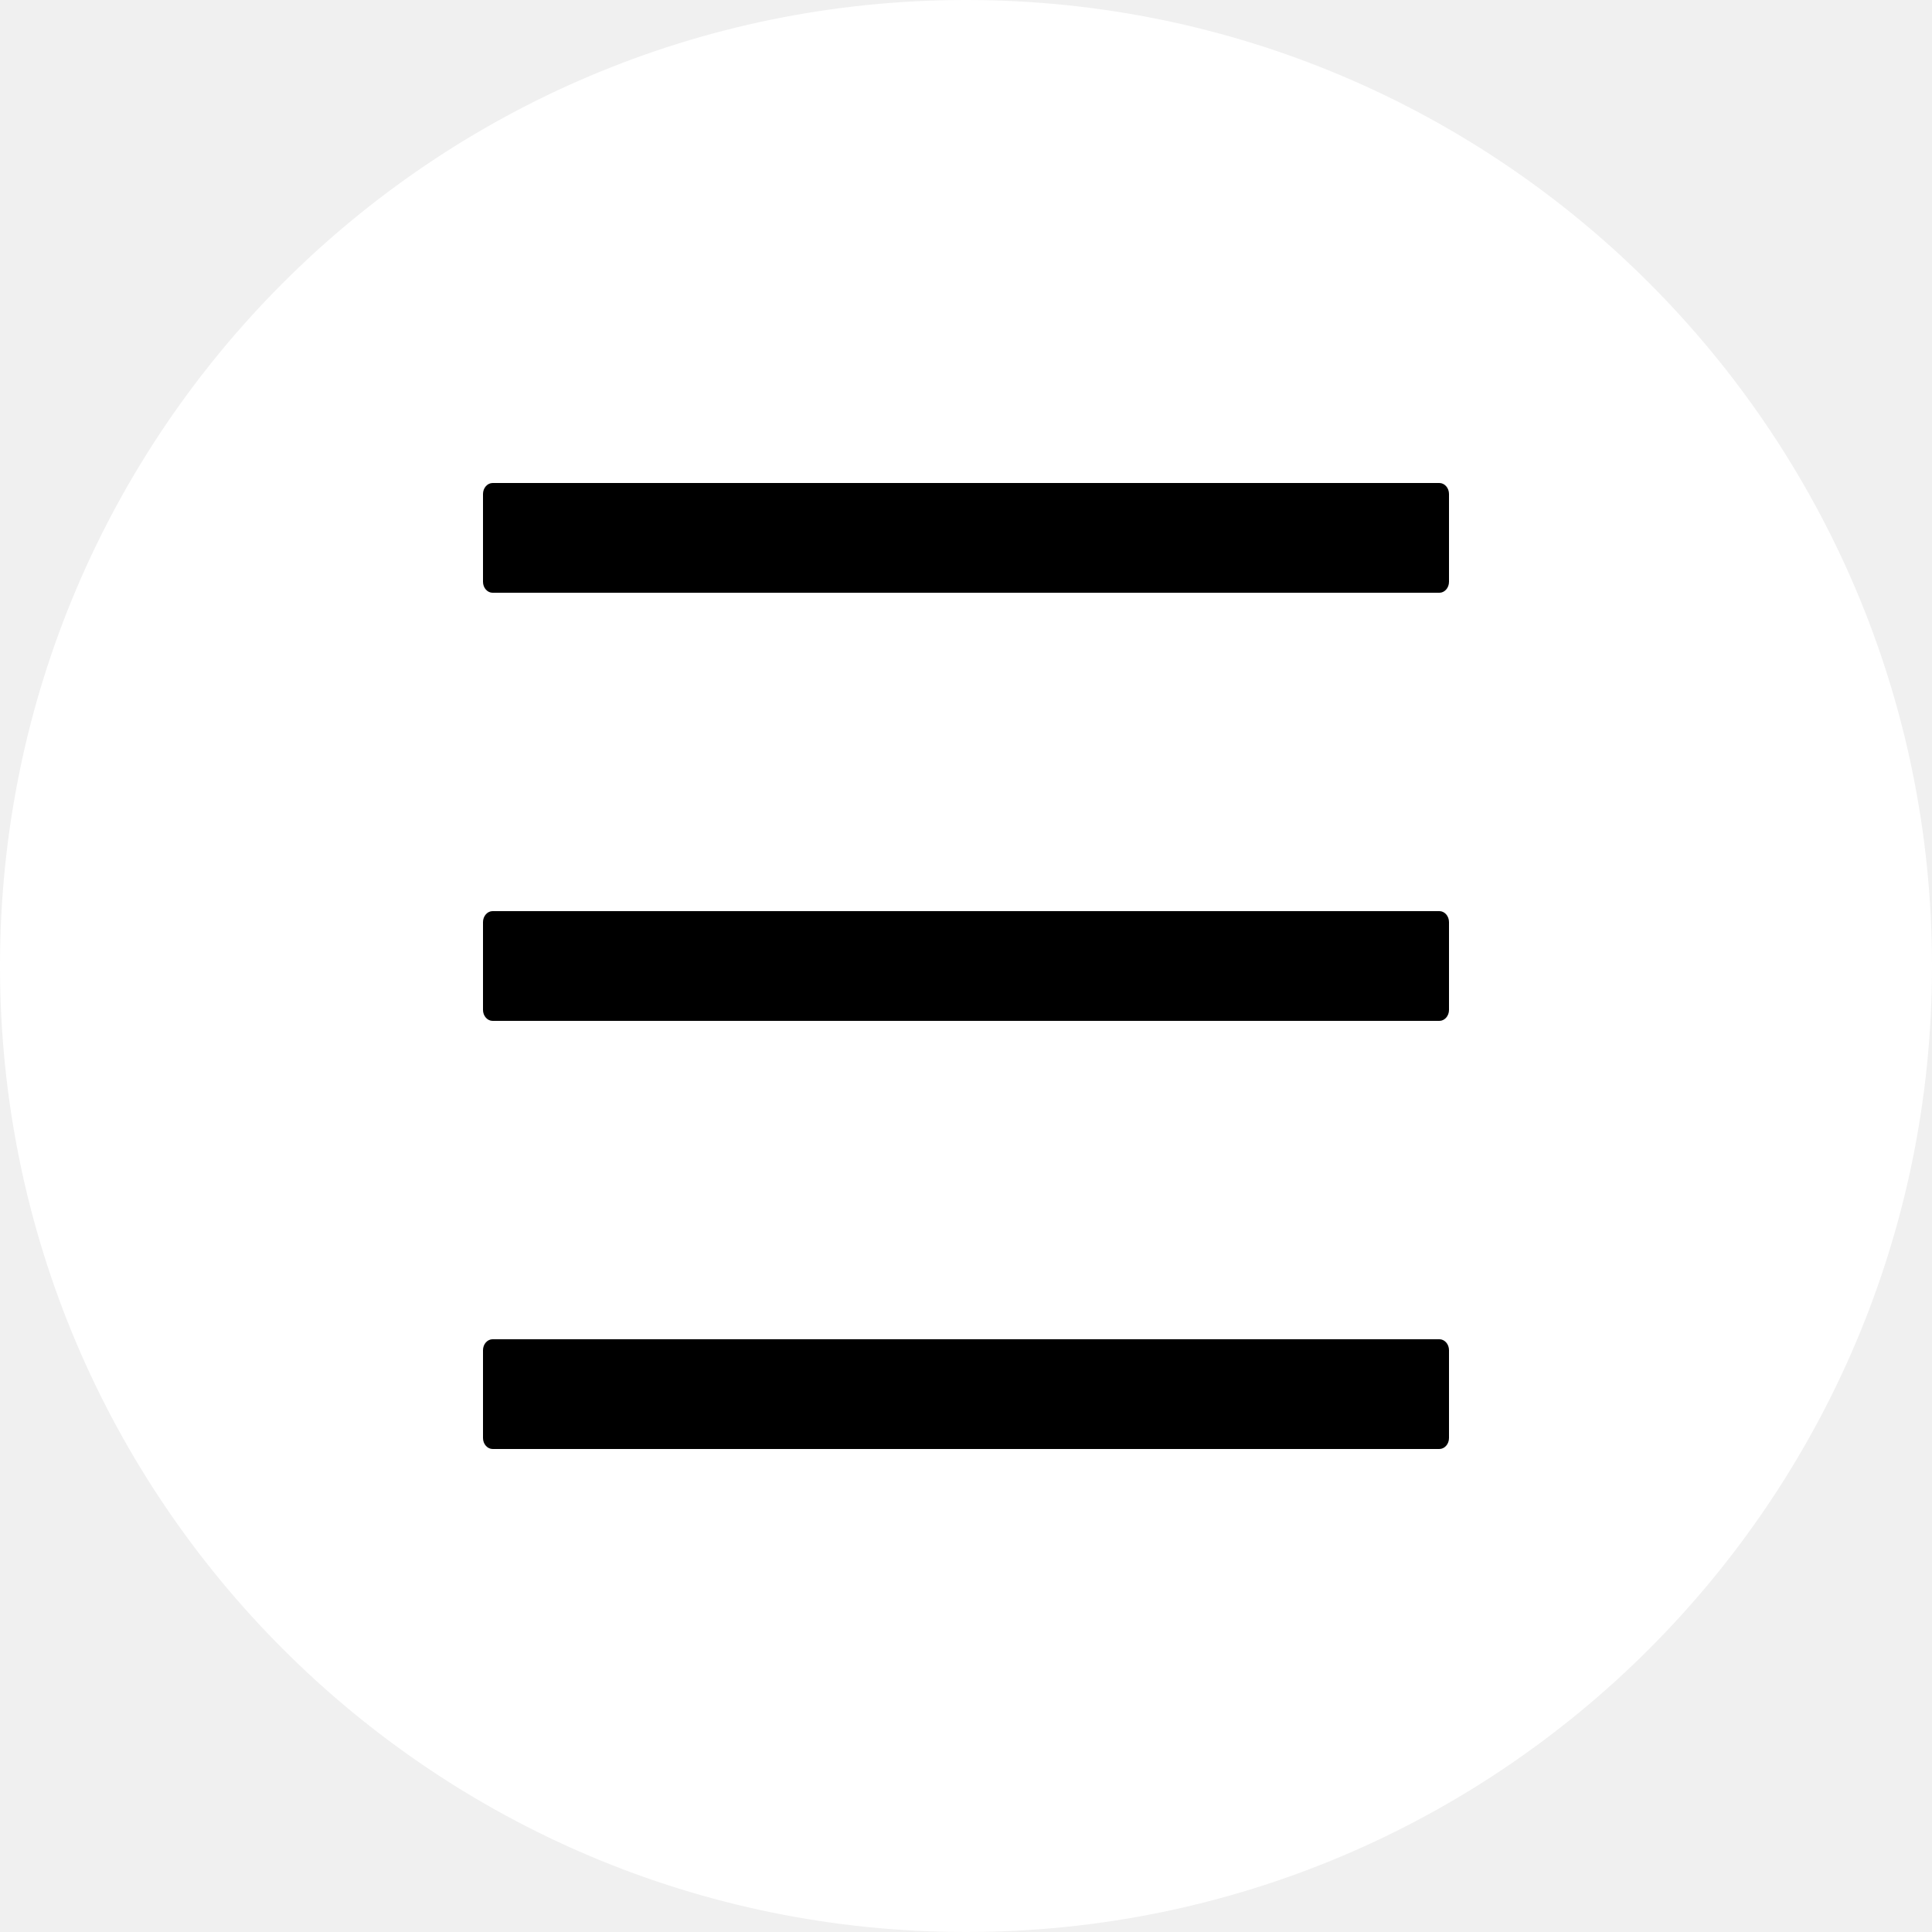
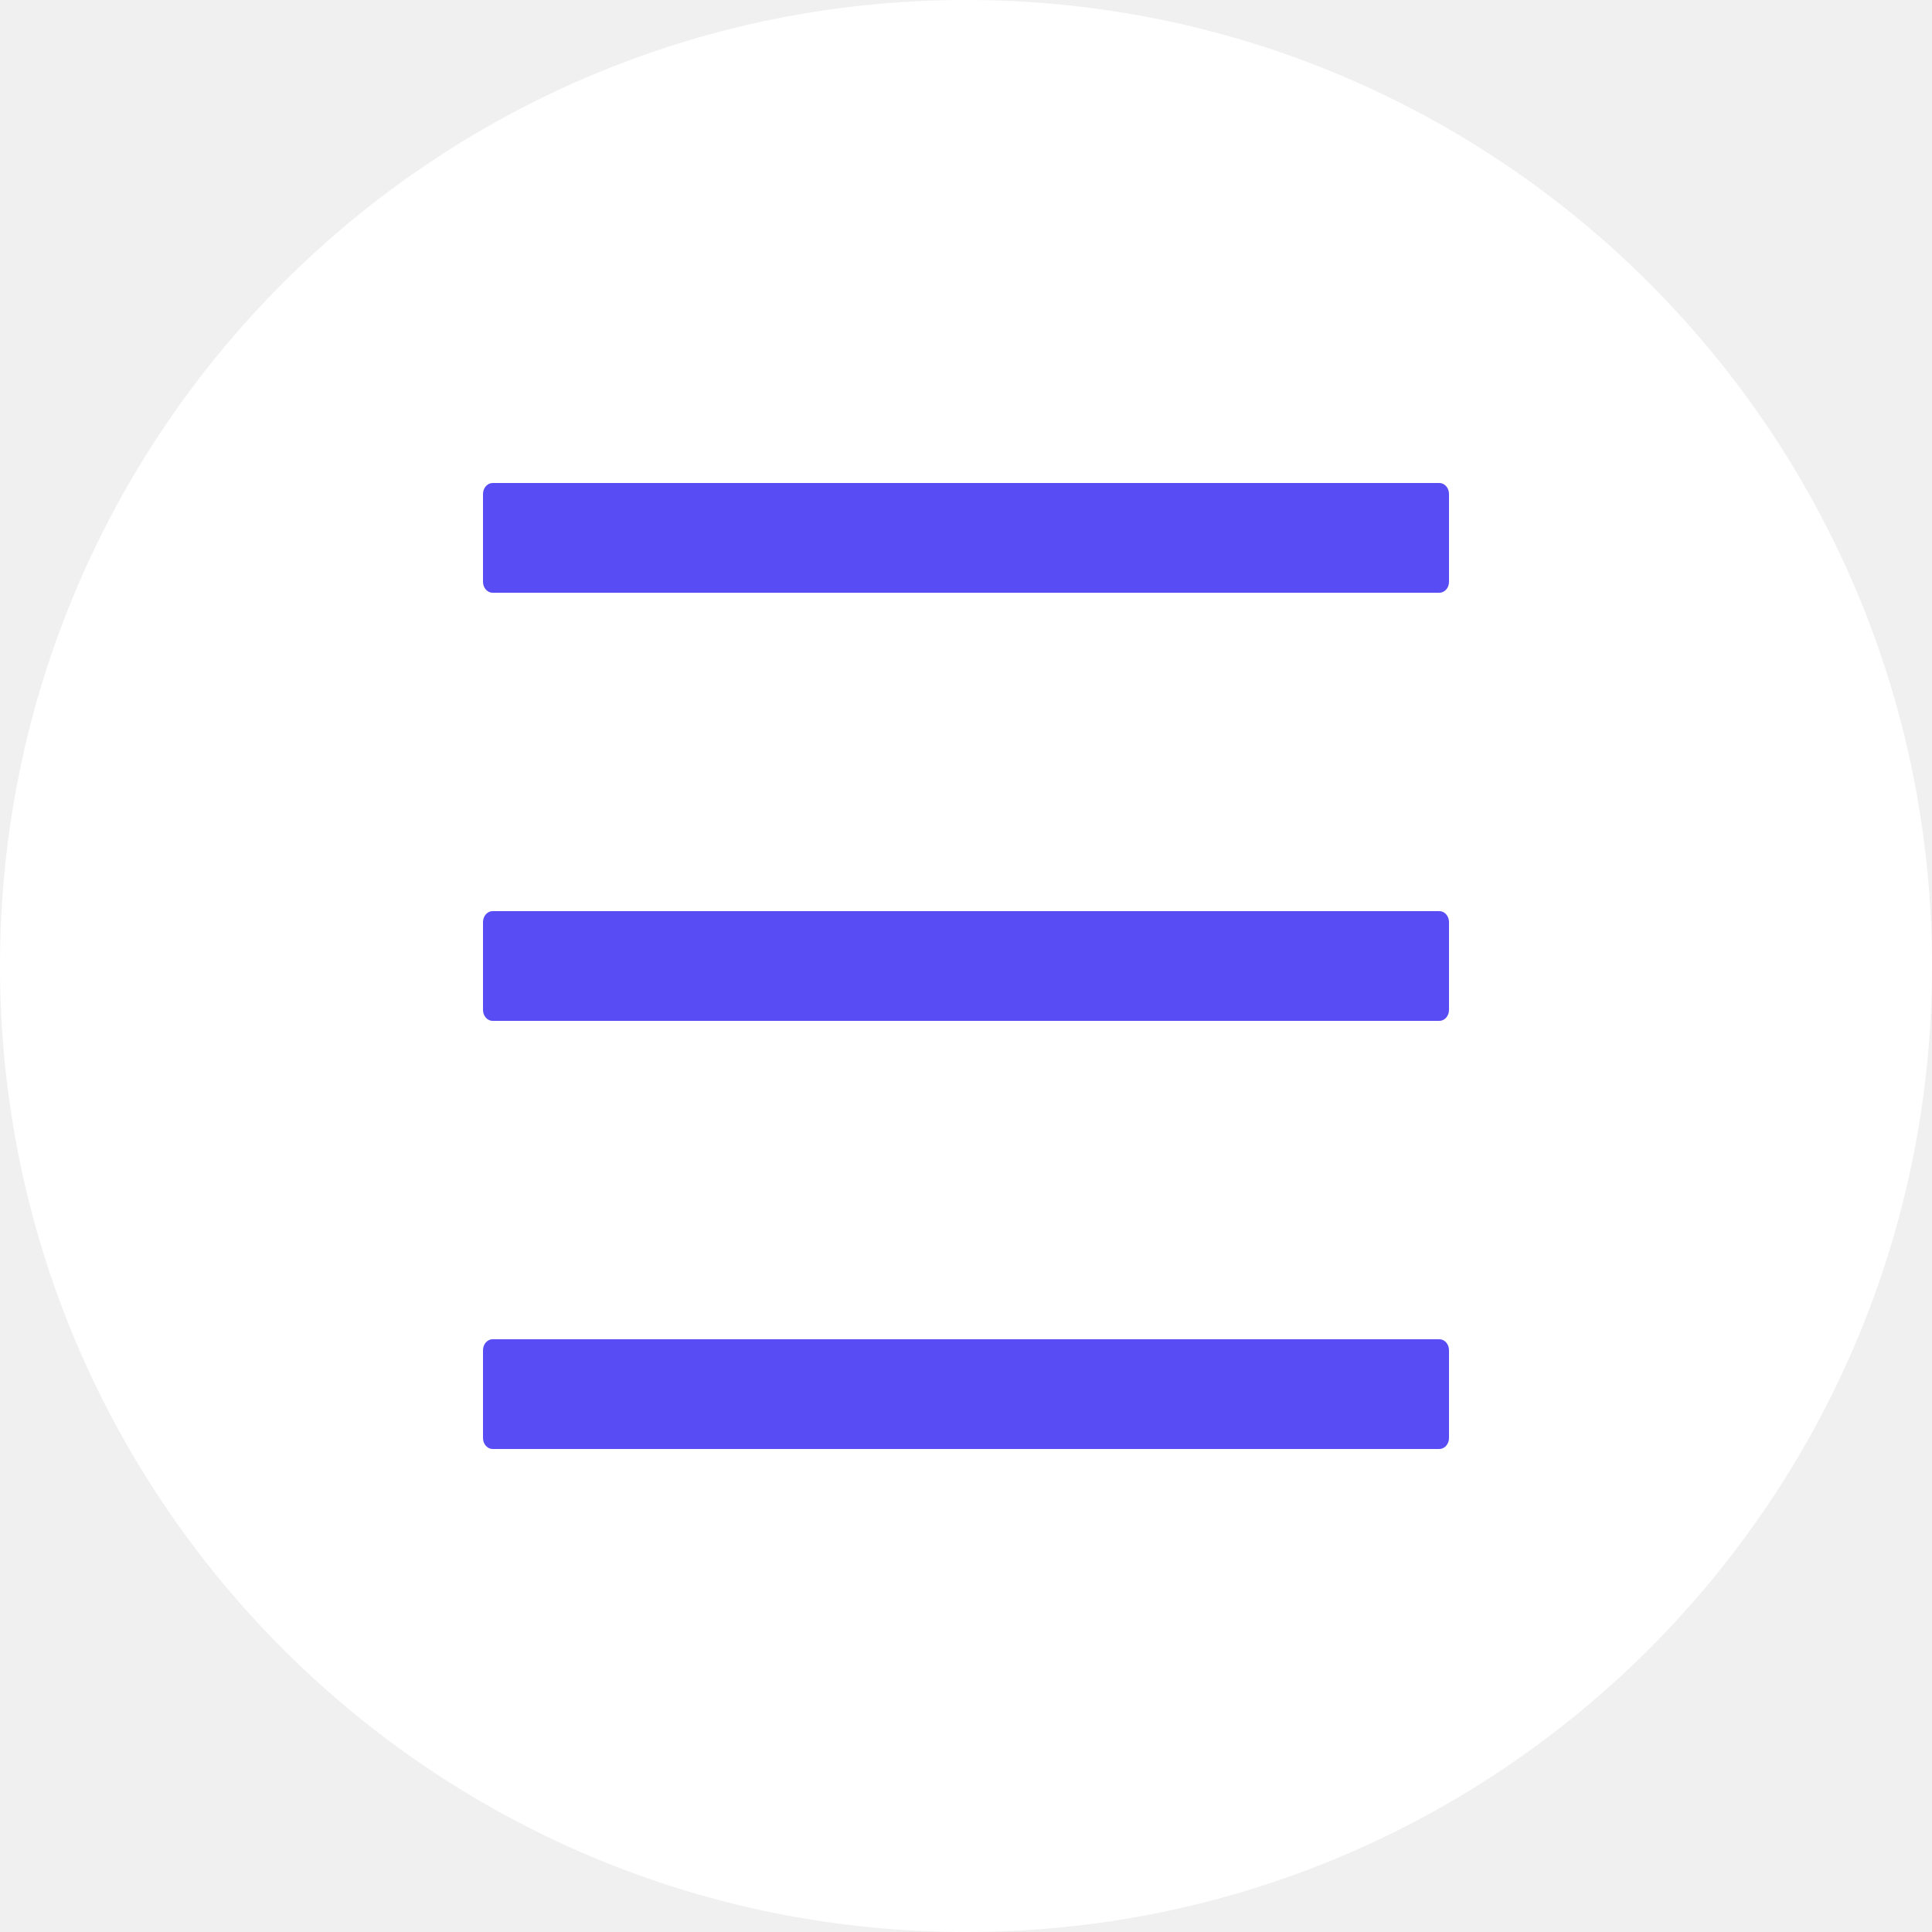
<svg xmlns="http://www.w3.org/2000/svg" width="64" height="64" viewBox="0 0 64 64" fill="none">
  <rect width="64" height="64" rx="32" fill="white" />
-   <path d="M47.68 16H16.32C16.144 16 16 16.164 16 16.364V19.273C16 19.473 16.144 19.636 16.32 19.636H47.68C47.856 19.636 48 19.473 48 19.273V16.364C48 16.164 47.856 16 47.68 16ZM47.68 44.364H16.32C16.144 44.364 16 44.527 16 44.727V47.636C16 47.836 16.144 48 16.32 48H47.68C47.856 48 48 47.836 48 47.636V44.727C48 44.527 47.856 44.364 47.68 44.364ZM47.68 30.182H16.32C16.144 30.182 16 30.346 16 30.546V33.455C16 33.654 16.144 33.818 16.32 33.818H47.68C47.856 33.818 48 33.654 48 33.455V30.546C48 30.346 47.856 30.182 47.68 30.182Z" fill="black" />
+   <path d="M47.68 16H16.32C16.144 16 16 16.164 16 16.364V19.273C16 19.473 16.144 19.636 16.32 19.636H47.68C47.856 19.636 48 19.473 48 19.273V16.364C48 16.164 47.856 16 47.68 16ZM47.68 44.364H16.32C16.144 44.364 16 44.527 16 44.727V47.636C16 47.836 16.144 48 16.32 48H47.68C47.856 48 48 47.836 48 47.636V44.727C48 44.527 47.856 44.364 47.68 44.364ZM47.68 30.182H16.32C16.144 30.182 16 30.346 16 30.546V33.455C16 33.654 16.144 33.818 16.32 33.818H47.68C47.856 33.818 48 33.654 48 33.455V30.546C48 30.346 47.856 30.182 47.68 30.182Z" fill="#584CF4" />
</svg>
